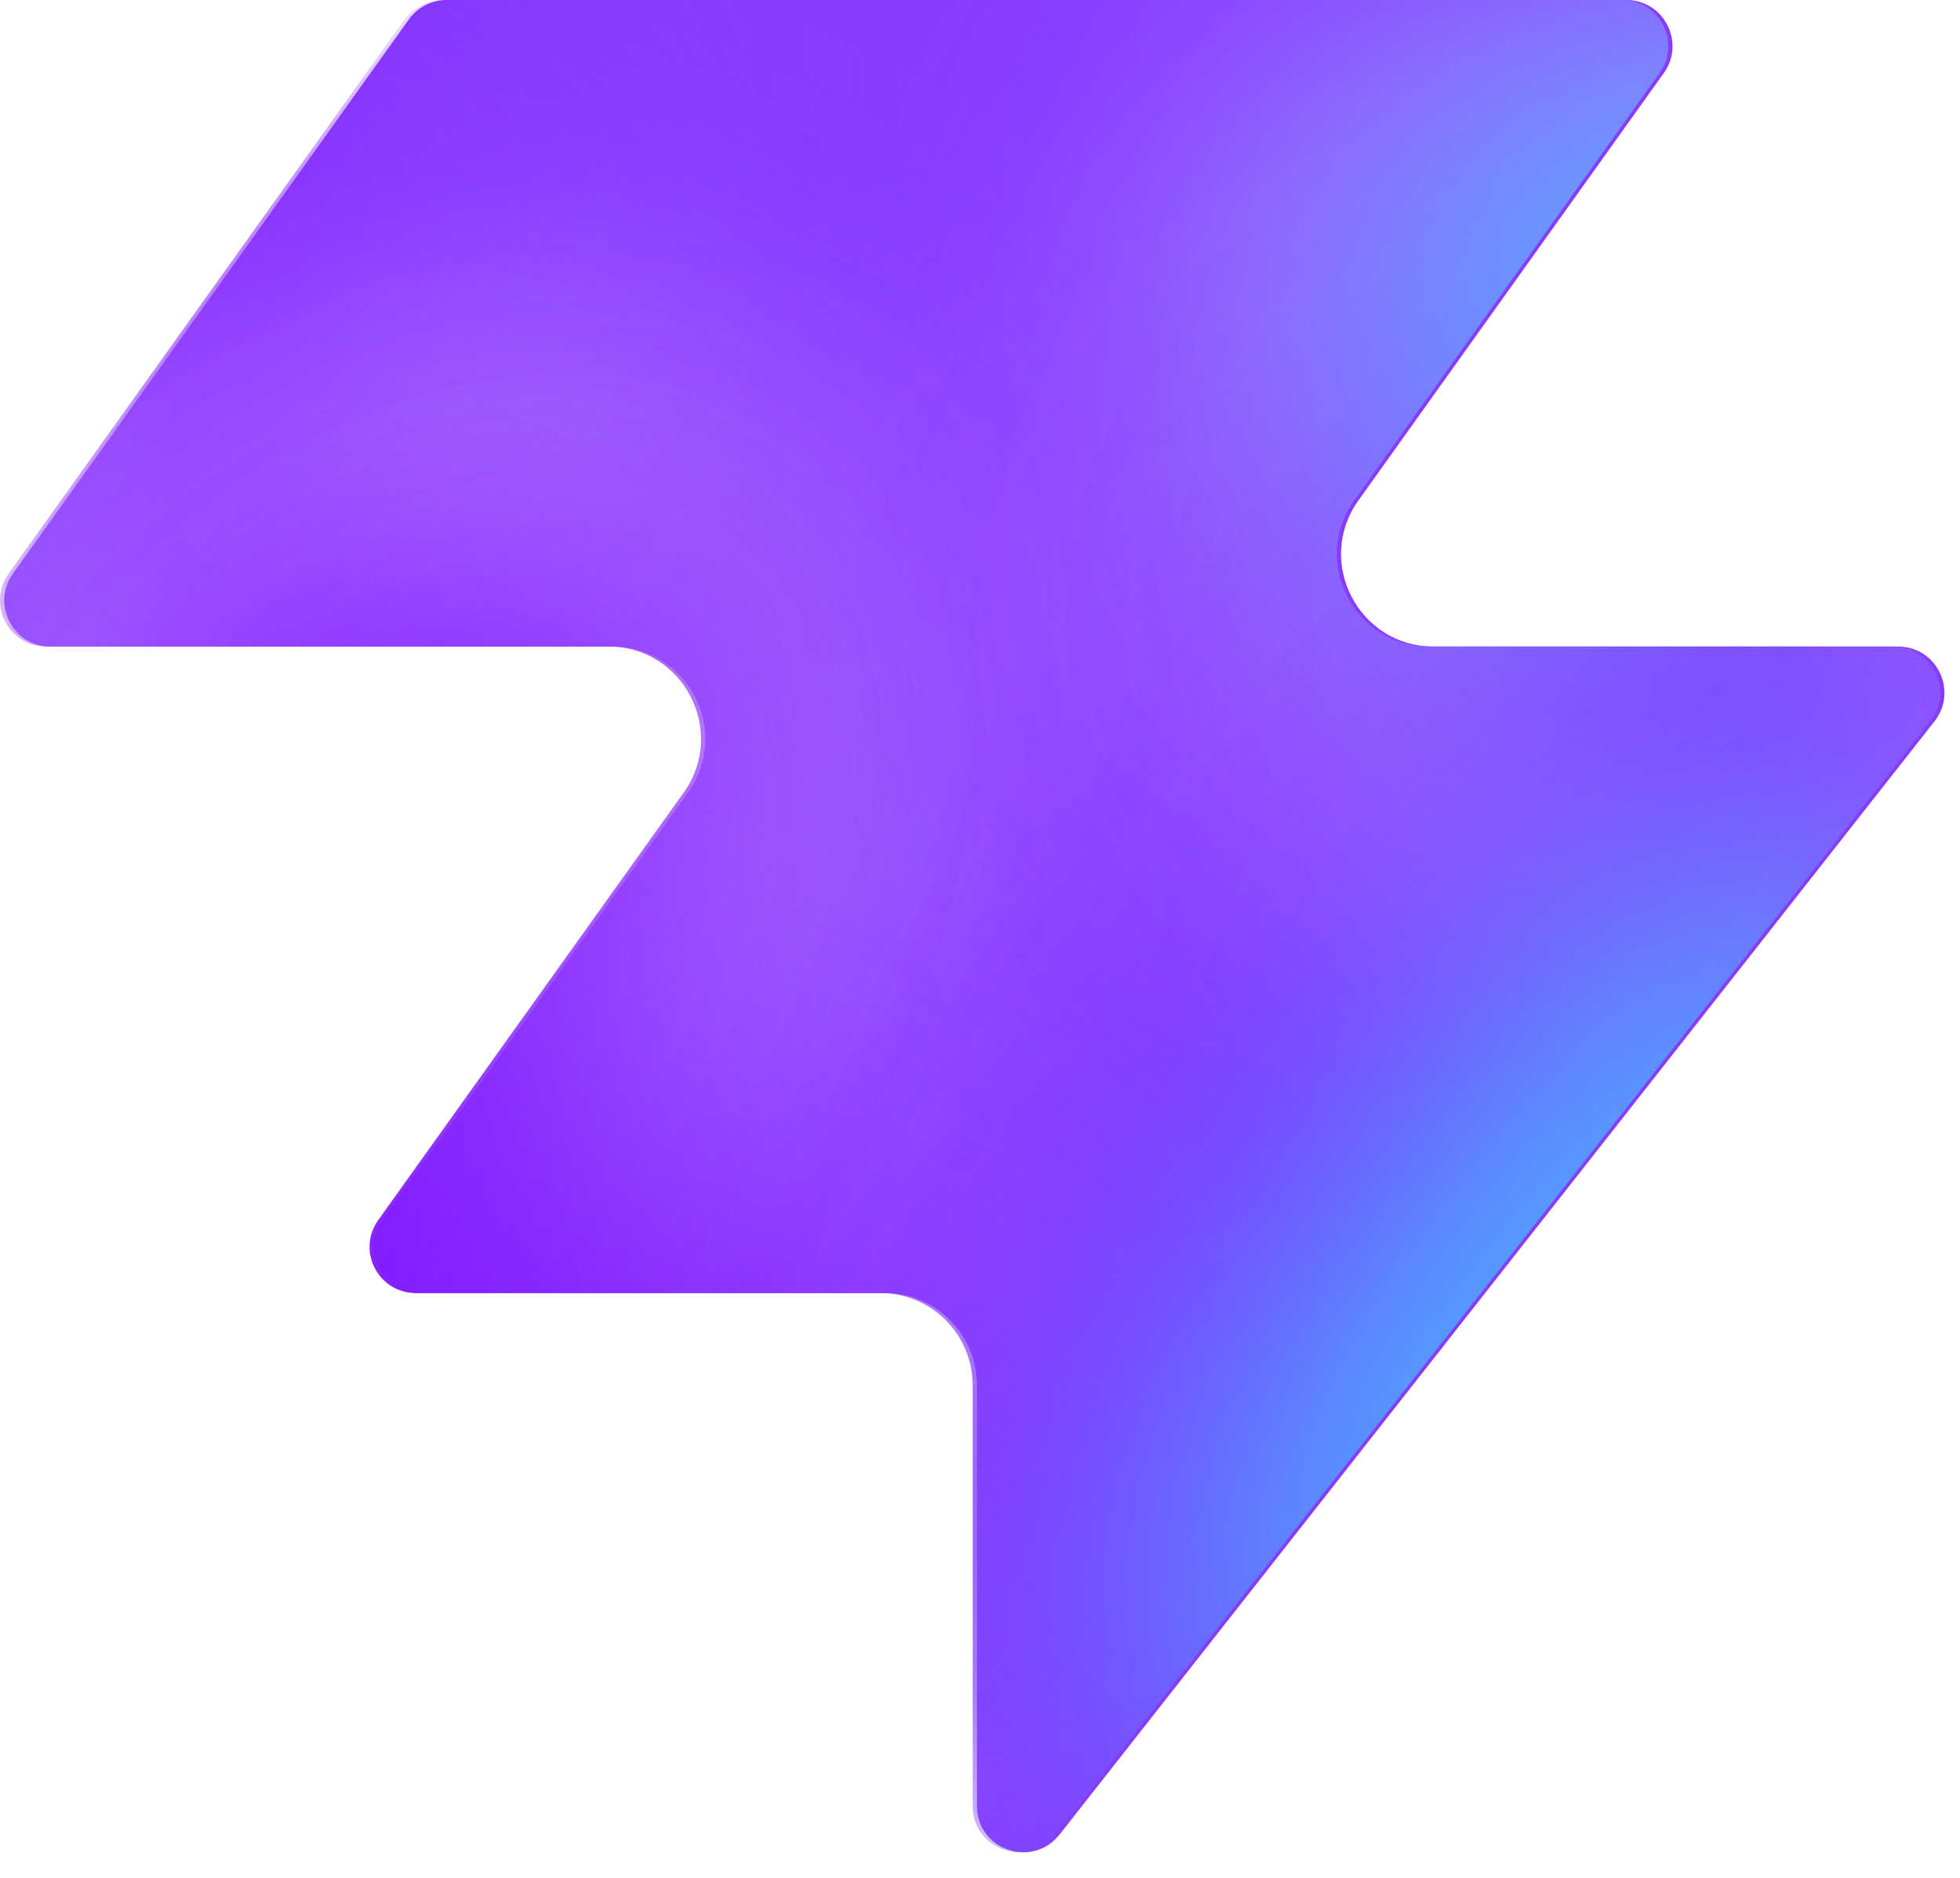
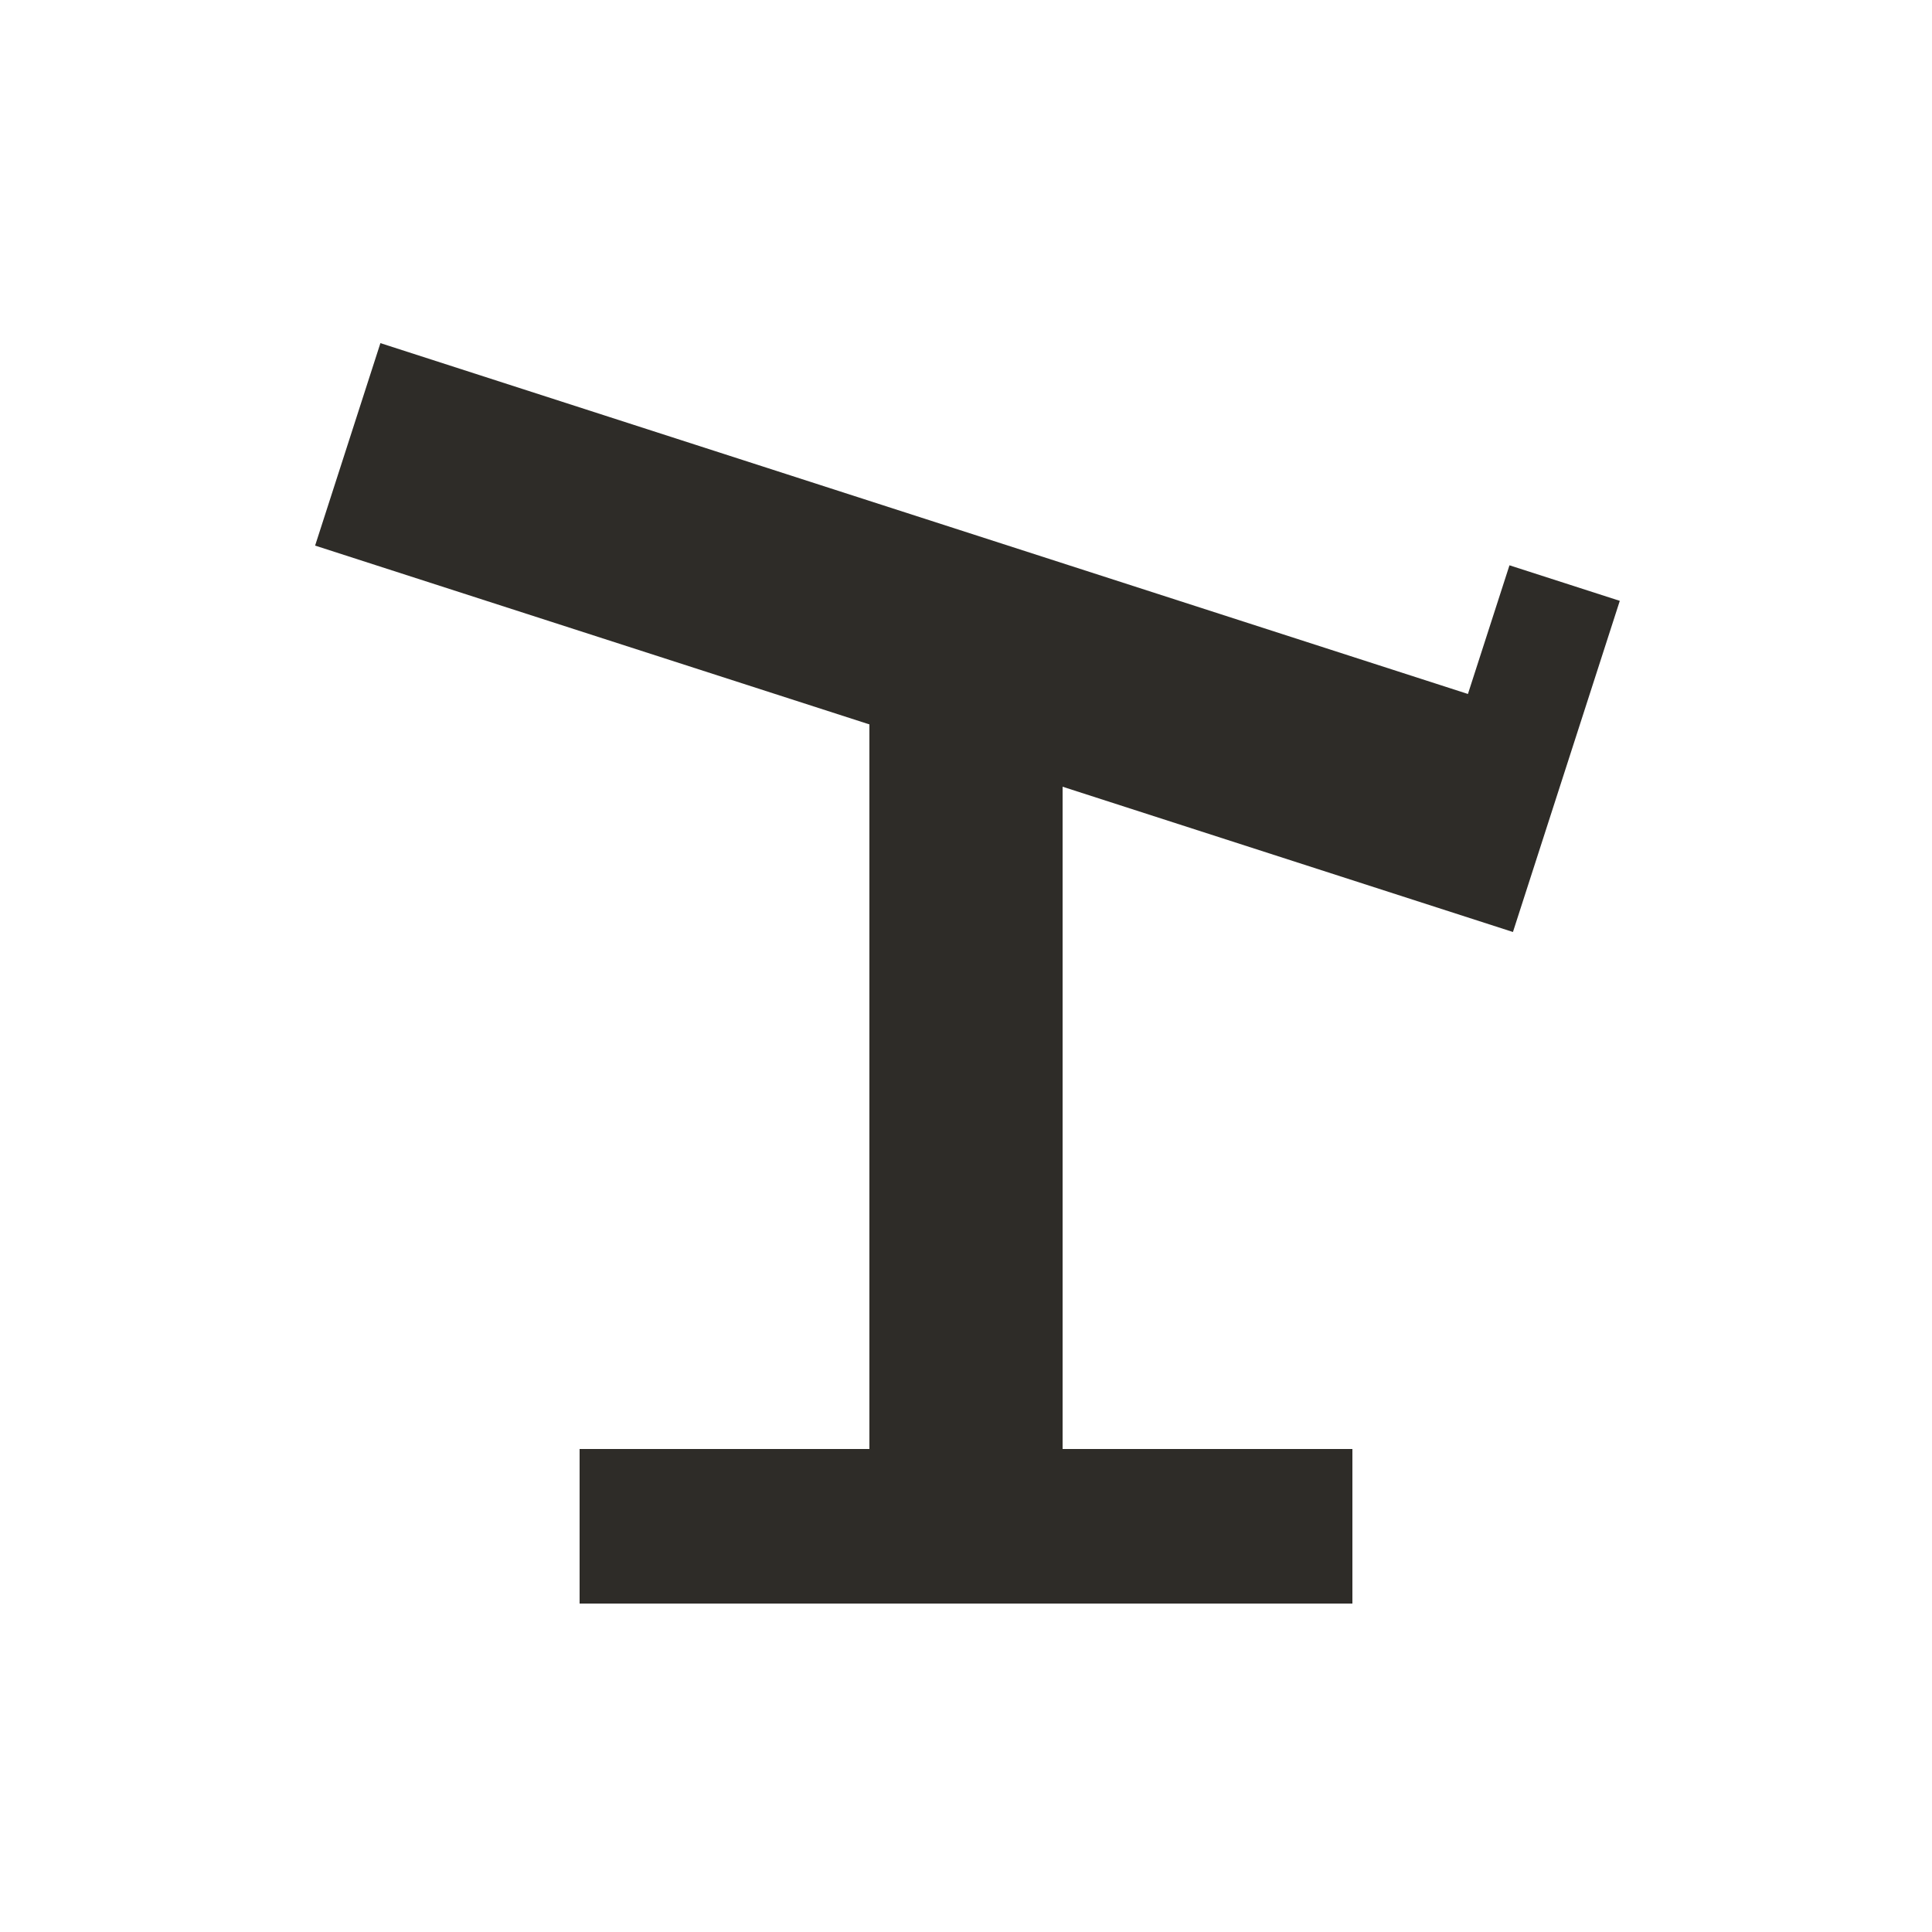
- <svg xmlns="http://www.w3.org/2000/svg" width="48" height="46" fill="none" viewBox="0 0 48 46">
-   <path fill="#863bff" d="M25.946 44.938c-.664.845-2.021.375-2.021-.698V33.937a2.26 2.26 0 0 0-2.262-2.262H10.287c-.92 0-1.456-1.04-.92-1.788l7.48-10.471c1.07-1.497 0-3.578-1.842-3.578H1.237c-.92 0-1.456-1.04-.92-1.788L10.013.474c.214-.297.556-.474.92-.474h28.894c.92 0 1.456 1.04.92 1.788l-7.48 10.471c-1.07 1.498 0 3.579 1.842 3.579h11.377c.943 0 1.473 1.088.89 1.83L25.947 44.94z" style="fill:#863bff;fill:color(display-p3 .525 .23 1);fill-opacity:1" />
-   <mask id="a" width="48" height="46" x="0" y="0" maskUnits="userSpaceOnUse" style="mask-type:alpha">
-     <path fill="#000" d="M25.842 44.938c-.664.844-2.021.375-2.021-.698V33.937a2.26 2.26 0 0 0-2.262-2.262H10.183c-.92 0-1.456-1.04-.92-1.788l7.48-10.471c1.07-1.498 0-3.579-1.842-3.579H1.133c-.92 0-1.456-1.04-.92-1.787L9.91.473c.214-.297.556-.474.92-.474h28.894c.92 0 1.456 1.04.92 1.788l-7.48 10.471c-1.07 1.498 0 3.578 1.842 3.578h11.377c.943 0 1.473 1.088.89 1.832L25.843 44.94z" style="fill:#000;fill-opacity:1" />
-   </mask>
-   <g mask="url(#a)">
-     <g filter="url(#b)">
-       <ellipse cx="5.508" cy="14.704" fill="#ede6ff" rx="5.508" ry="14.704" style="fill:#ede6ff;fill:color(display-p3 .927 .903 1);fill-opacity:1" transform="matrix(.00324 1 1 -.00324 -4.47 31.516)" />
-     </g>
-     <g filter="url(#c)">
-       <ellipse cx="10.399" cy="29.851" fill="#ede6ff" rx="10.399" ry="29.851" style="fill:#ede6ff;fill:color(display-p3 .927 .903 1);fill-opacity:1" transform="matrix(.00324 1 1 -.00324 -39.328 7.883)" />
-     </g>
-     <g filter="url(#d)">
-       <ellipse cx="5.508" cy="30.487" fill="#7e14ff" rx="5.508" ry="30.487" style="fill:#7e14ff;fill:color(display-p3 .492 .077 1);fill-opacity:1" transform="rotate(89.814 -25.913 -14.639)scale(1 -1)" />
-     </g>
-     <g filter="url(#e)">
-       <ellipse cx="5.508" cy="30.599" fill="#7e14ff" rx="5.508" ry="30.599" style="fill:#7e14ff;fill:color(display-p3 .492 .077 1);fill-opacity:1" transform="rotate(89.814 -32.644 -3.334)scale(1 -1)" />
-     </g>
-     <g filter="url(#f)">
-       <ellipse cx="5.508" cy="30.599" fill="#7e14ff" rx="5.508" ry="30.599" style="fill:#7e14ff;fill:color(display-p3 .492 .077 1);fill-opacity:1" transform="matrix(.00324 1 1 -.00324 -34.34 30.47)" />
-     </g>
-     <g filter="url(#g)">
-       <ellipse cx="14.072" cy="22.078" fill="#ede6ff" rx="14.072" ry="22.078" style="fill:#ede6ff;fill:color(display-p3 .927 .903 1);fill-opacity:1" transform="rotate(93.35 24.506 48.493)scale(-1 1)" />
-     </g>
-     <g filter="url(#h)">
-       <ellipse cx="3.47" cy="21.501" fill="#7e14ff" rx="3.47" ry="21.501" style="fill:#7e14ff;fill:color(display-p3 .492 .077 1);fill-opacity:1" transform="rotate(89.009 28.708 47.59)scale(-1 1)" />
-     </g>
-     <g filter="url(#i)">
-       <ellipse cx="3.47" cy="21.501" fill="#7e14ff" rx="3.47" ry="21.501" style="fill:#7e14ff;fill:color(display-p3 .492 .077 1);fill-opacity:1" transform="rotate(89.009 28.708 47.59)scale(-1 1)" />
-     </g>
-     <g filter="url(#j)">
-       <ellipse cx=".387" cy="8.972" fill="#7e14ff" rx="4.407" ry="29.108" style="fill:#7e14ff;fill:color(display-p3 .492 .077 1);fill-opacity:1" transform="rotate(39.51 .387 8.972)" />
-     </g>
-     <g filter="url(#k)">
-       <ellipse cx="47.523" cy="-6.092" fill="#7e14ff" rx="4.407" ry="29.108" style="fill:#7e14ff;fill:color(display-p3 .492 .077 1);fill-opacity:1" transform="rotate(37.892 47.523 -6.092)" />
-     </g>
-     <g filter="url(#l)">
-       <ellipse cx="41.412" cy="6.333" fill="#47bfff" rx="5.971" ry="9.665" style="fill:#47bfff;fill:color(display-p3 .28 .748 1);fill-opacity:1" transform="rotate(37.892 41.412 6.333)" />
-     </g>
-     <g filter="url(#m)">
-       <ellipse cx="-1.879" cy="38.332" fill="#7e14ff" rx="4.407" ry="29.108" style="fill:#7e14ff;fill:color(display-p3 .492 .077 1);fill-opacity:1" transform="rotate(37.892 -1.88 38.332)" />
-     </g>
-     <g filter="url(#n)">
-       <ellipse cx="-1.879" cy="38.332" fill="#7e14ff" rx="4.407" ry="29.108" style="fill:#7e14ff;fill:color(display-p3 .492 .077 1);fill-opacity:1" transform="rotate(37.892 -1.88 38.332)" />
-     </g>
-     <g filter="url(#o)">
-       <ellipse cx="35.651" cy="29.907" fill="#7e14ff" rx="4.407" ry="29.108" style="fill:#7e14ff;fill:color(display-p3 .492 .077 1);fill-opacity:1" transform="rotate(37.892 35.651 29.907)" />
-     </g>
-     <g filter="url(#p)">
-       <ellipse cx="38.418" cy="32.4" fill="#47bfff" rx="5.971" ry="15.297" style="fill:#47bfff;fill:color(display-p3 .28 .748 1);fill-opacity:1" transform="rotate(37.892 38.418 32.4)" />
-     </g>
+ <svg xmlns="http://www.w3.org/2000/svg" viewBox="0 7 100 100">
+   <style>g{fill:#2E2C28}@media (prefers-color-scheme:dark){g{fill:#E8E5DF}}</style>
+   <g>
+     <rect x="30" y="82" width="40" height="8" />
+     <rect x="45" y="42" width="10" height="42" />
+     <path d="M16.31 35.24L19.69 24.76L75.98 42.92L78.13 36.26L83.84 38.1L78.31 55.24Z" />
  </g>
-   <defs>
-     <filter id="b" width="60.045" height="41.654" x="-19.77" y="16.149" color-interpolation-filters="sRGB" filterUnits="userSpaceOnUse">
-       <feFlood flood-opacity="0" result="BackgroundImageFix" />
-       <feBlend in="SourceGraphic" in2="BackgroundImageFix" result="shape" />
-       <feGaussianBlur result="effect1_foregroundBlur_2002_17158" stdDeviation="7.659" />
-     </filter>
-     <filter id="c" width="90.34" height="51.437" x="-54.613" y="-7.533" color-interpolation-filters="sRGB" filterUnits="userSpaceOnUse">
-       <feFlood flood-opacity="0" result="BackgroundImageFix" />
-       <feBlend in="SourceGraphic" in2="BackgroundImageFix" result="shape" />
-       <feGaussianBlur result="effect1_foregroundBlur_2002_17158" stdDeviation="7.659" />
-     </filter>
-     <filter id="d" width="79.355" height="29.4" x="-49.64" y="2.03" color-interpolation-filters="sRGB" filterUnits="userSpaceOnUse">
-       <feFlood flood-opacity="0" result="BackgroundImageFix" />
-       <feBlend in="SourceGraphic" in2="BackgroundImageFix" result="shape" />
-       <feGaussianBlur result="effect1_foregroundBlur_2002_17158" stdDeviation="4.596" />
-     </filter>
-     <filter id="e" width="79.579" height="29.4" x="-45.045" y="20.029" color-interpolation-filters="sRGB" filterUnits="userSpaceOnUse">
-       <feFlood flood-opacity="0" result="BackgroundImageFix" />
-       <feBlend in="SourceGraphic" in2="BackgroundImageFix" result="shape" />
-       <feGaussianBlur result="effect1_foregroundBlur_2002_17158" stdDeviation="4.596" />
-     </filter>
-     <filter id="f" width="79.579" height="29.4" x="-43.513" y="21.178" color-interpolation-filters="sRGB" filterUnits="userSpaceOnUse">
-       <feFlood flood-opacity="0" result="BackgroundImageFix" />
-       <feBlend in="SourceGraphic" in2="BackgroundImageFix" result="shape" />
-       <feGaussianBlur result="effect1_foregroundBlur_2002_17158" stdDeviation="4.596" />
-     </filter>
-     <filter id="g" width="74.749" height="58.852" x="15.756" y="-17.901" color-interpolation-filters="sRGB" filterUnits="userSpaceOnUse">
-       <feFlood flood-opacity="0" result="BackgroundImageFix" />
-       <feBlend in="SourceGraphic" in2="BackgroundImageFix" result="shape" />
-       <feGaussianBlur result="effect1_foregroundBlur_2002_17158" stdDeviation="7.659" />
-     </filter>
-     <filter id="h" width="61.377" height="25.362" x="23.548" y="2.284" color-interpolation-filters="sRGB" filterUnits="userSpaceOnUse">
-       <feFlood flood-opacity="0" result="BackgroundImageFix" />
-       <feBlend in="SourceGraphic" in2="BackgroundImageFix" result="shape" />
-       <feGaussianBlur result="effect1_foregroundBlur_2002_17158" stdDeviation="4.596" />
-     </filter>
-     <filter id="i" width="61.377" height="25.362" x="23.548" y="2.284" color-interpolation-filters="sRGB" filterUnits="userSpaceOnUse">
-       <feFlood flood-opacity="0" result="BackgroundImageFix" />
-       <feBlend in="SourceGraphic" in2="BackgroundImageFix" result="shape" />
-       <feGaussianBlur result="effect1_foregroundBlur_2002_17158" stdDeviation="4.596" />
-     </filter>
-     <filter id="j" width="56.045" height="63.649" x="-27.636" y="-22.853" color-interpolation-filters="sRGB" filterUnits="userSpaceOnUse">
-       <feFlood flood-opacity="0" result="BackgroundImageFix" />
-       <feBlend in="SourceGraphic" in2="BackgroundImageFix" result="shape" />
-       <feGaussianBlur result="effect1_foregroundBlur_2002_17158" stdDeviation="4.596" />
-     </filter>
-     <filter id="k" width="54.814" height="64.646" x="20.116" y="-38.415" color-interpolation-filters="sRGB" filterUnits="userSpaceOnUse">
-       <feFlood flood-opacity="0" result="BackgroundImageFix" />
-       <feBlend in="SourceGraphic" in2="BackgroundImageFix" result="shape" />
-       <feGaussianBlur result="effect1_foregroundBlur_2002_17158" stdDeviation="4.596" />
-     </filter>
-     <filter id="l" width="33.541" height="35.313" x="24.641" y="-11.323" color-interpolation-filters="sRGB" filterUnits="userSpaceOnUse">
-       <feFlood flood-opacity="0" result="BackgroundImageFix" />
-       <feBlend in="SourceGraphic" in2="BackgroundImageFix" result="shape" />
-       <feGaussianBlur result="effect1_foregroundBlur_2002_17158" stdDeviation="4.596" />
-     </filter>
-     <filter id="m" width="54.814" height="64.646" x="-29.286" y="6.009" color-interpolation-filters="sRGB" filterUnits="userSpaceOnUse">
-       <feFlood flood-opacity="0" result="BackgroundImageFix" />
-       <feBlend in="SourceGraphic" in2="BackgroundImageFix" result="shape" />
-       <feGaussianBlur result="effect1_foregroundBlur_2002_17158" stdDeviation="4.596" />
-     </filter>
-     <filter id="n" width="54.814" height="64.646" x="-29.286" y="6.009" color-interpolation-filters="sRGB" filterUnits="userSpaceOnUse">
-       <feFlood flood-opacity="0" result="BackgroundImageFix" />
-       <feBlend in="SourceGraphic" in2="BackgroundImageFix" result="shape" />
-       <feGaussianBlur result="effect1_foregroundBlur_2002_17158" stdDeviation="4.596" />
-     </filter>
-     <filter id="o" width="54.814" height="64.646" x="8.244" y="-2.416" color-interpolation-filters="sRGB" filterUnits="userSpaceOnUse">
-       <feFlood flood-opacity="0" result="BackgroundImageFix" />
-       <feBlend in="SourceGraphic" in2="BackgroundImageFix" result="shape" />
-       <feGaussianBlur result="effect1_foregroundBlur_2002_17158" stdDeviation="4.596" />
-     </filter>
-     <filter id="p" width="39.409" height="43.623" x="18.713" y="10.588" color-interpolation-filters="sRGB" filterUnits="userSpaceOnUse">
-       <feFlood flood-opacity="0" result="BackgroundImageFix" />
-       <feBlend in="SourceGraphic" in2="BackgroundImageFix" result="shape" />
-       <feGaussianBlur result="effect1_foregroundBlur_2002_17158" stdDeviation="4.596" />
-     </filter>
-   </defs>
</svg>
